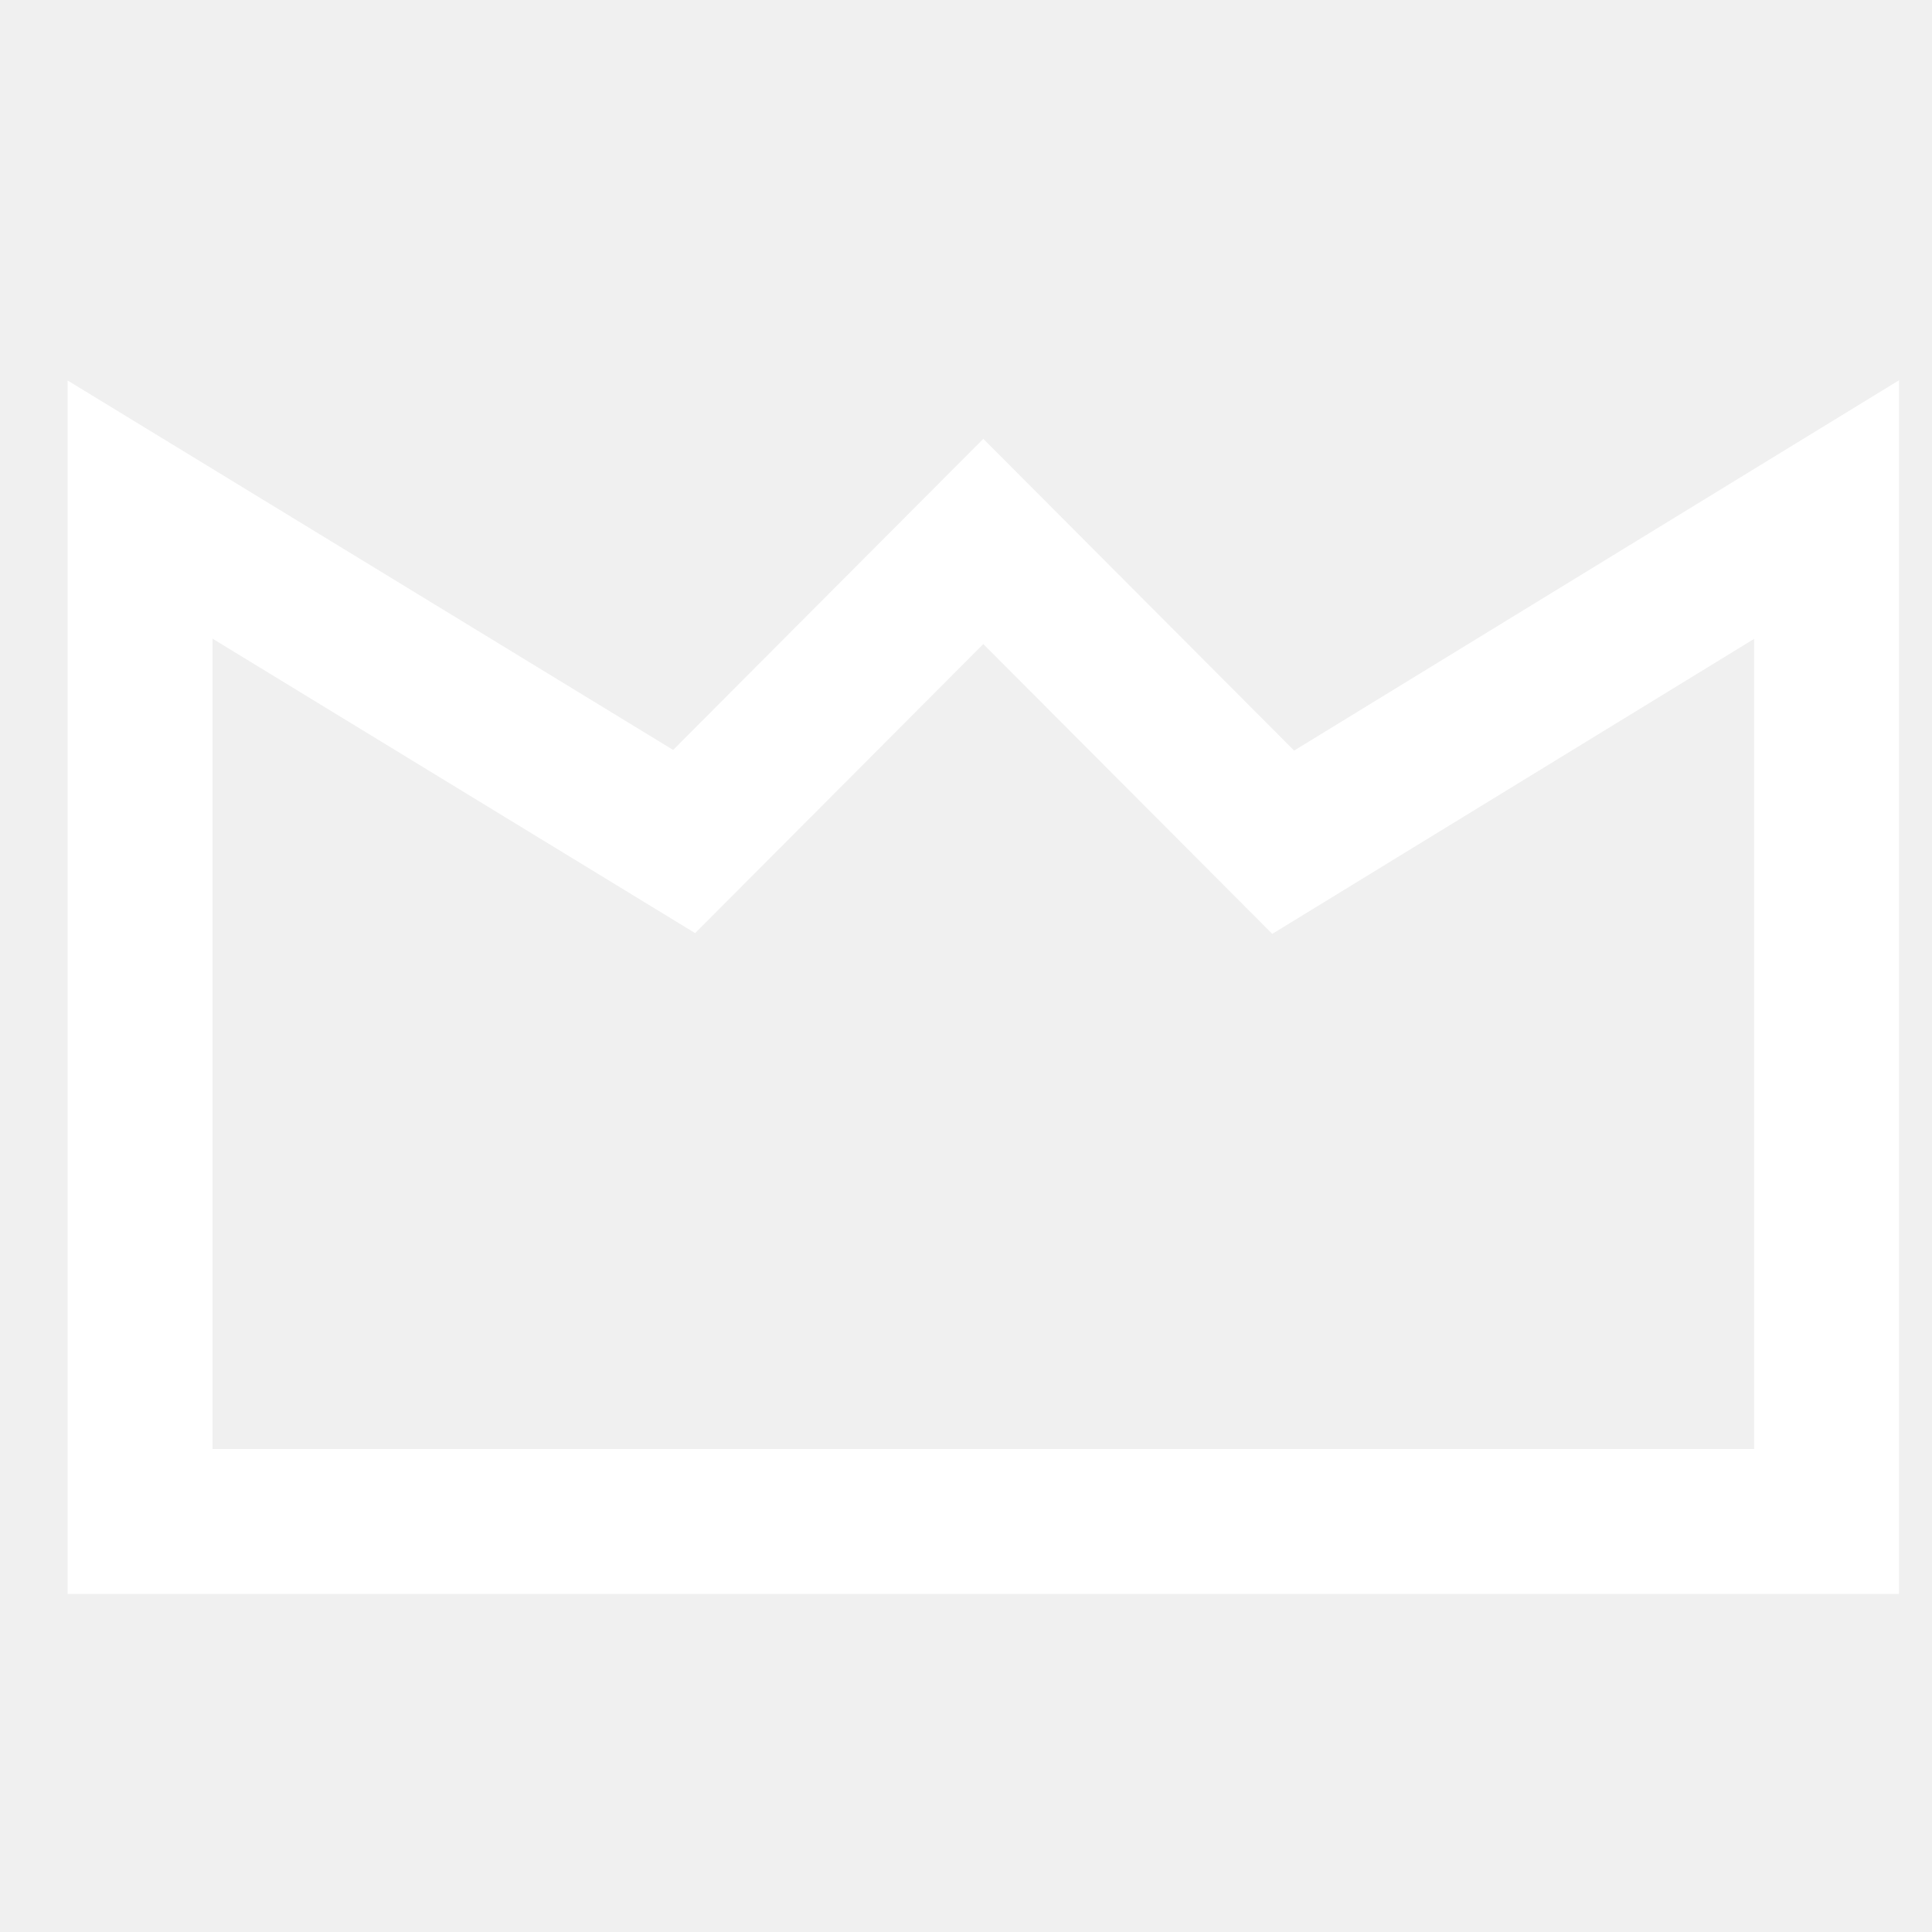
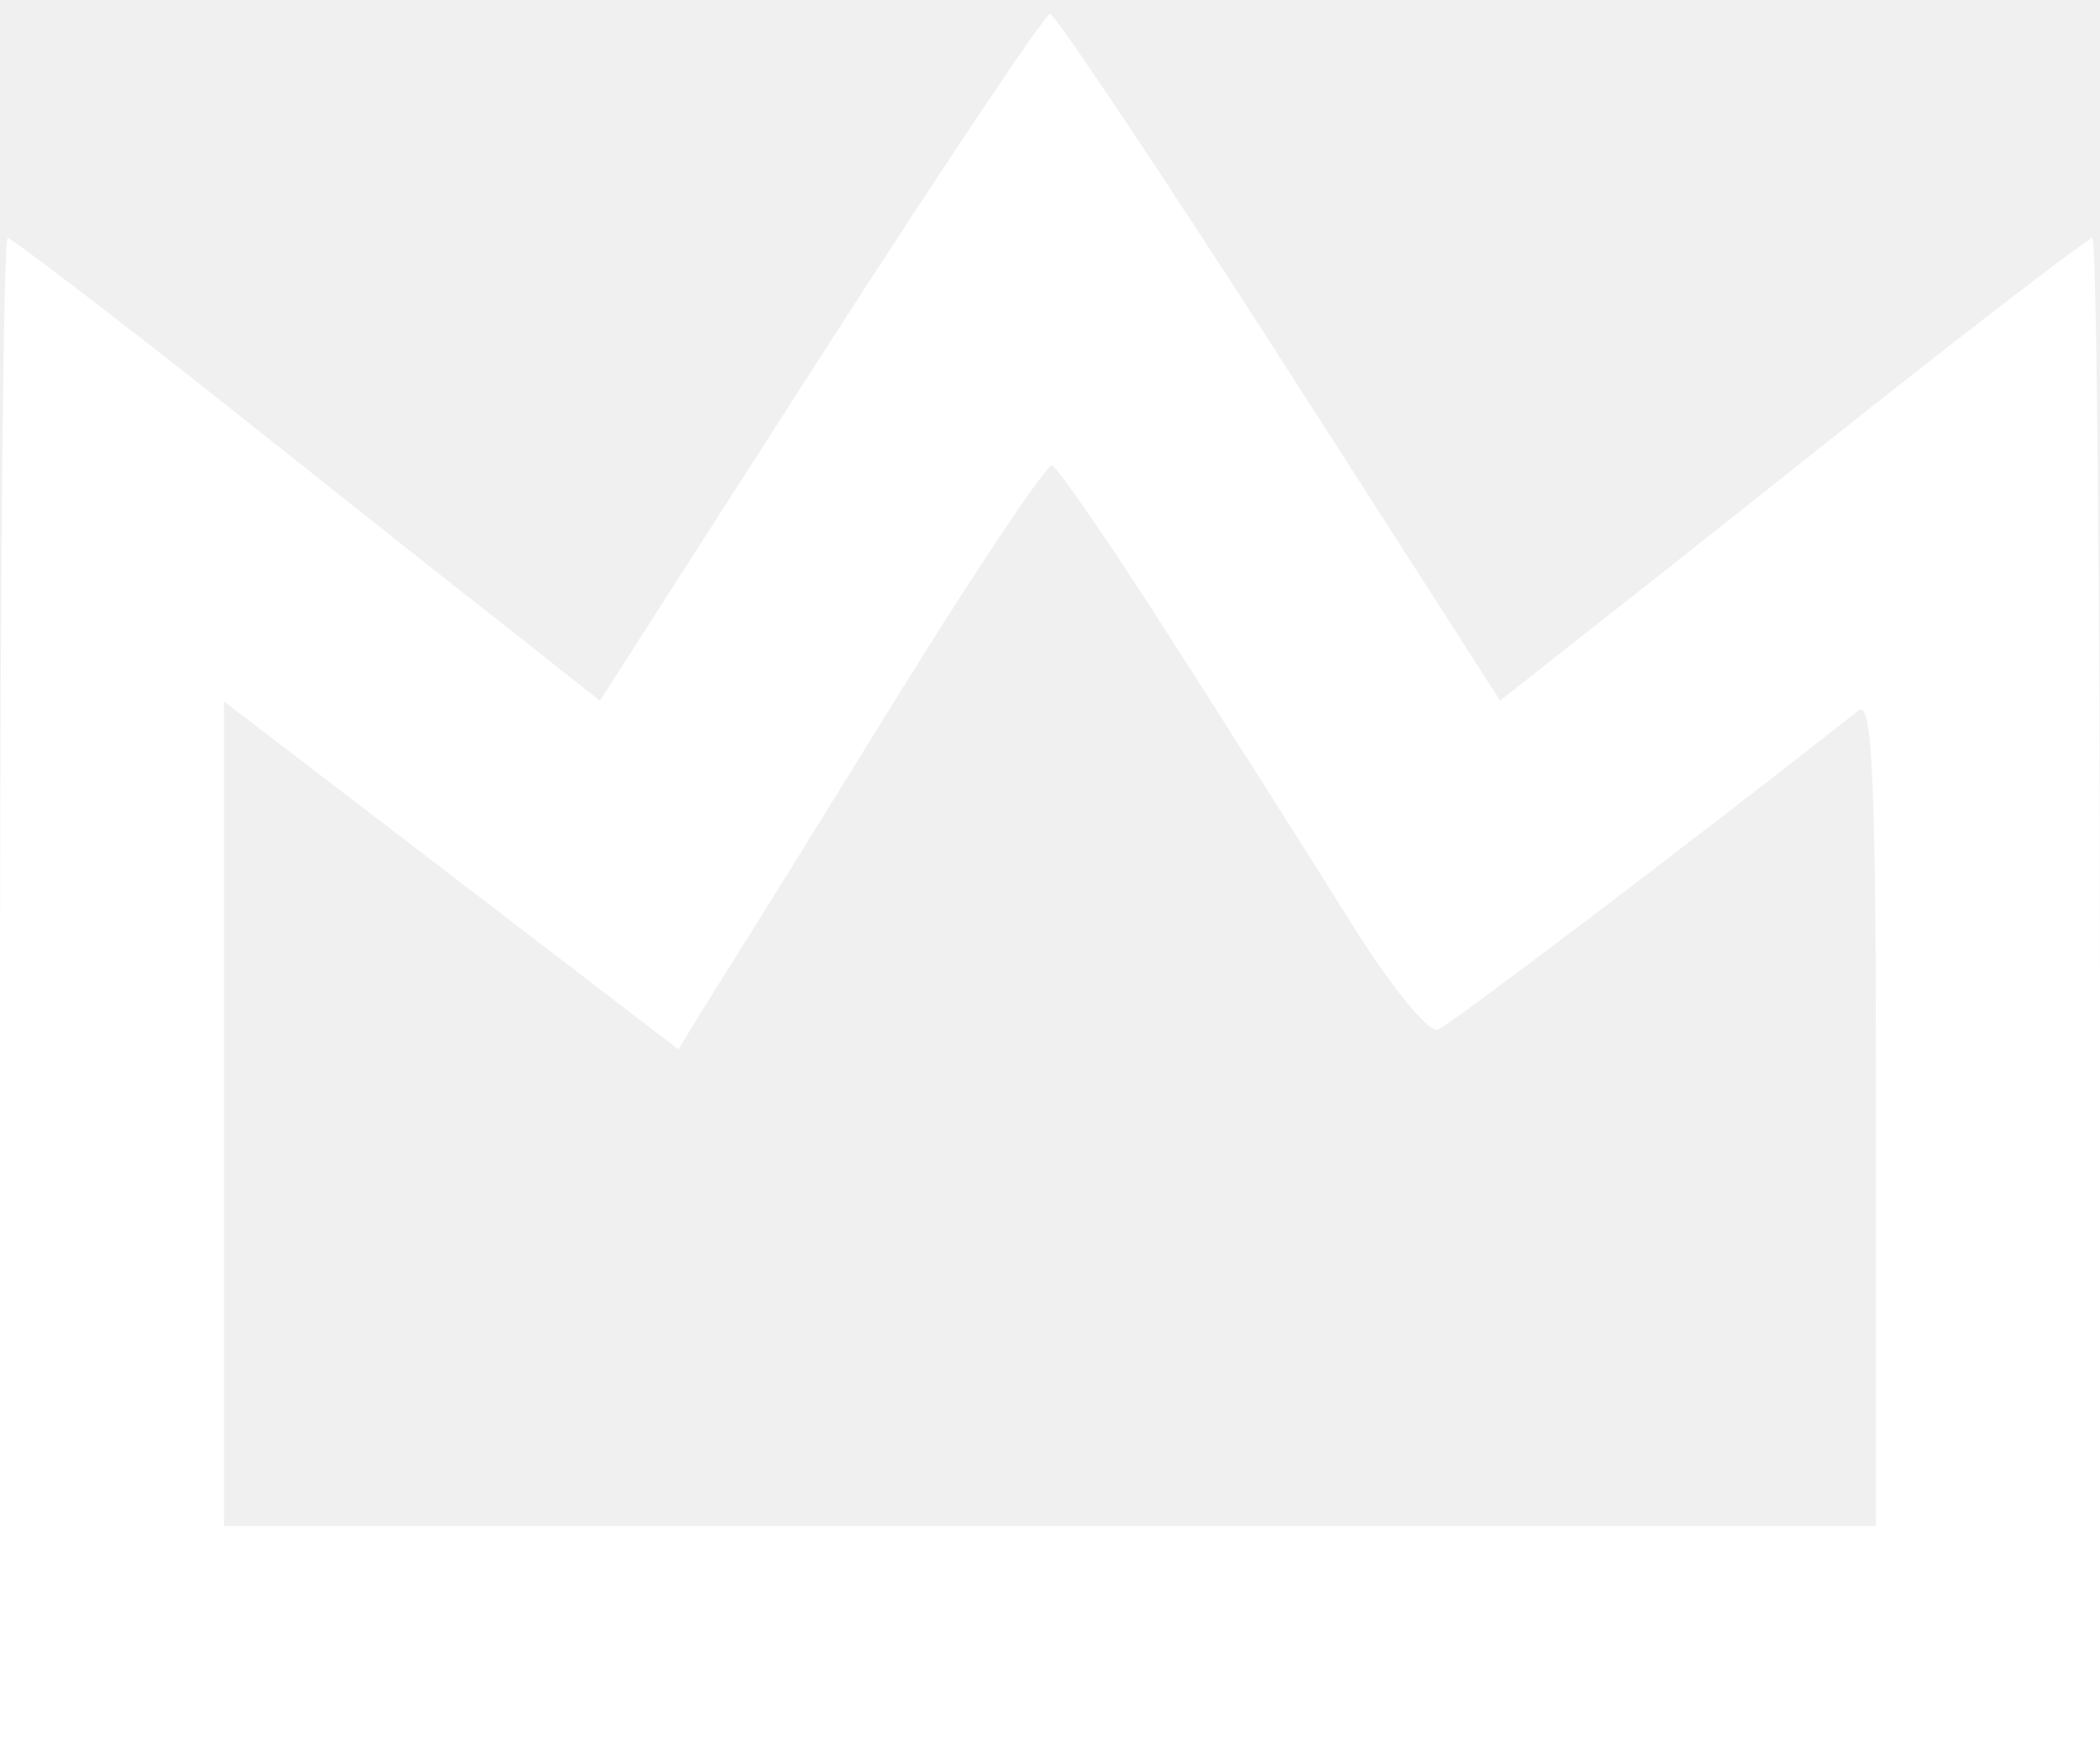
- <svg xmlns="http://www.w3.org/2000/svg" version="1.1" x="0px" y="0px" width="800px" height="800px" viewBox="0 0 800 800" enable-background="new 0 0 800 800" xml:space="preserve">
-   <g id="Layer_1" display="none">
-     <path display="inline" fill="none" d="M386.25,382.25" />
-   </g>
-   <g id="Layer_2">
-     <polygon fill="none" stroke="#FFFFFF" stroke-width="60" stroke-miterlimit="10" points="531.349,348.748 407.166,224.202    283.286,348.456 58,211 58,630 71.967,630 744.696,630 756.334,630 756.334,211.008  " />
+ <svg xmlns="http://www.w3.org/2000/svg" version="1.0" width="150pt" height="126pt" viewBox="0 0 150 126" preserveAspectRatio="xMidYMid meet">
+   <g transform="translate(0,126) scale(0.05,-0.05)" fill="#ffffff" stroke="none">
+     <path d="M1172 2010 l-315 -491 -124 98 c-68 53 -256 202 -417 330 -162 128 -300 233 -305 233 -6 0 -11 -490 -11 -1090 l0 -1090 1500 0 1500 0 0 1090 c0 600 -5 1090 -11 1090 -5 0 -143 -105 -305 -233 -161 -128 -349 -277 -417 -330 l-124 -98 -315 491 c-173 269 -321 490 -328 490 -7 0 -155 -221 -328 -490z m499 -400 c85 -132 200 -314 257 -405 57 -92 113 -161 126 -156 18 7 369 273 601 456 20 16 25 -101 25 -573 l0 -592 -1180 0 -1180 0 0 589 0 589 324 -248 325 -249 60 97 c34 53 151 242 261 420 110 177 206 320 213 317 8 -3 84 -113 168 -245z" />
  </g>
</svg>
